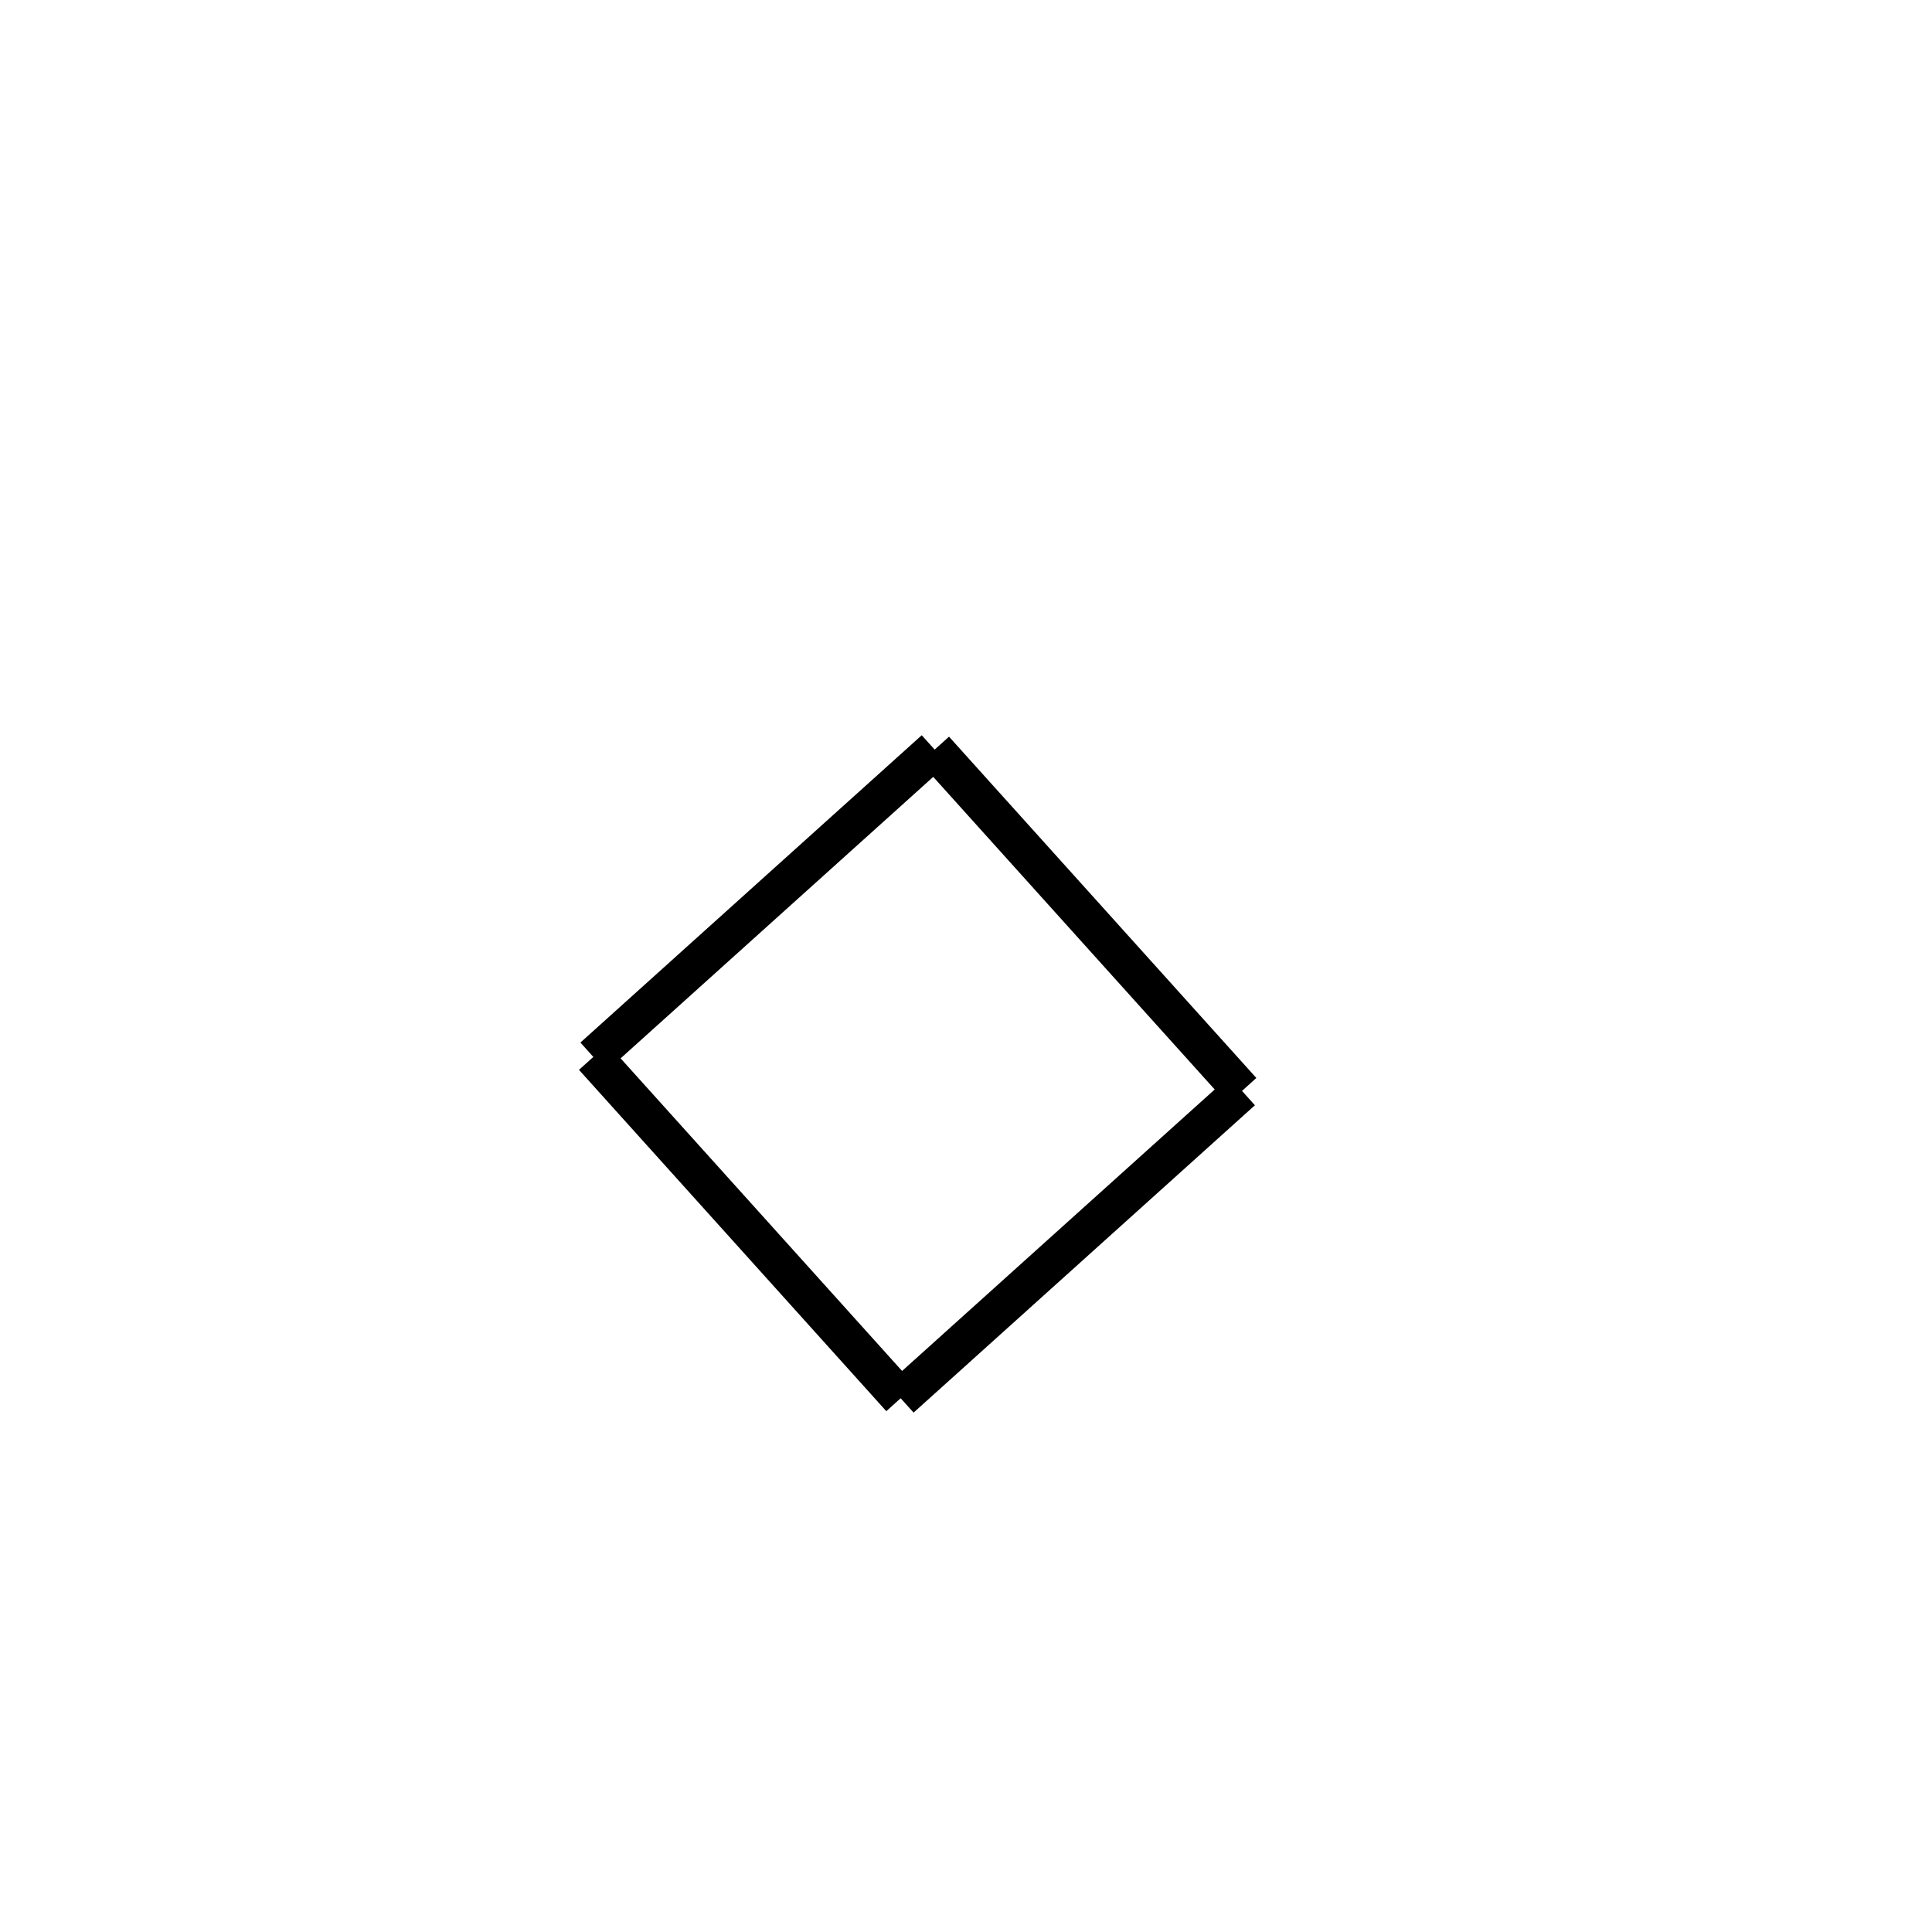
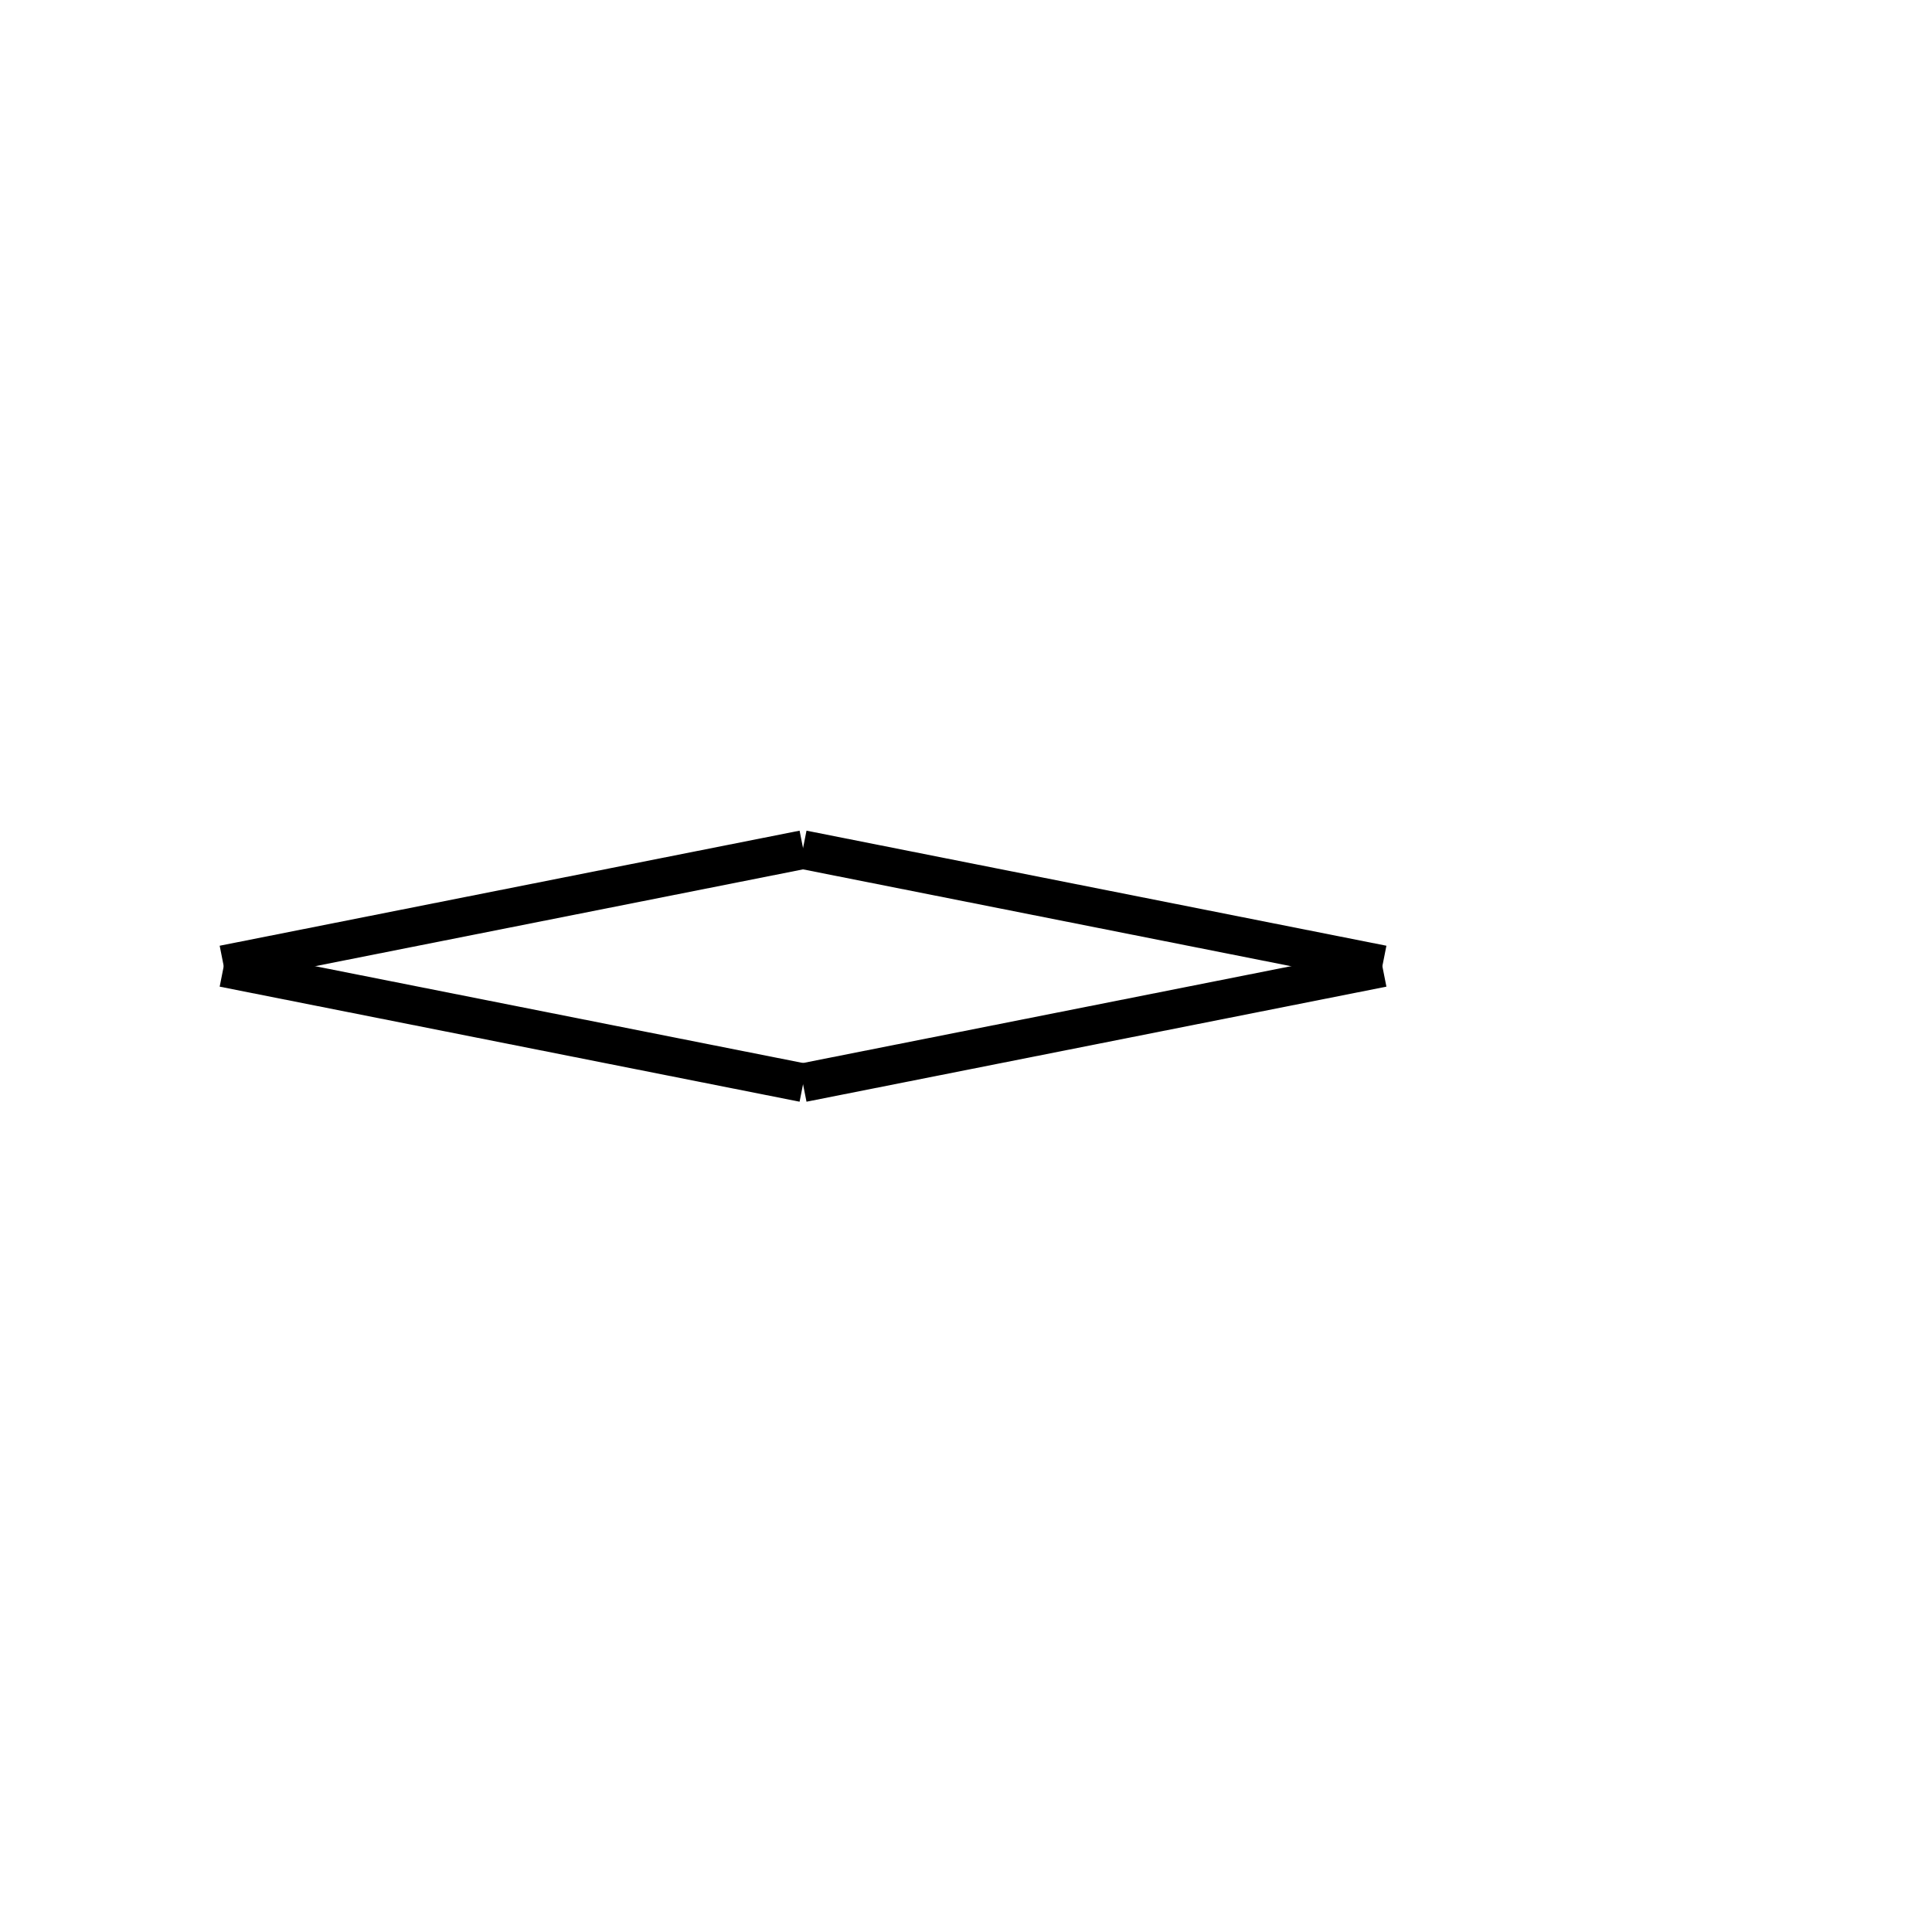
<svg xmlns="http://www.w3.org/2000/svg" height="100" width="100">
  <rect stroke-width="5" stroke="#ffffff" fill="#ffffff" height="100" width="100" y="0" x="0" />
-   <line x1="48.378" y1="38.799" x2="64.285" y2="56.465" stroke-width="2" stroke="black" />
-   <line x1="64.285" y1="56.465" x2="46.618" y2="72.373" stroke-width="2" stroke="black" />
-   <line x1="30.711" y1="54.706" x2="46.618" y2="72.373" stroke-width="2" stroke="black" />
-   <line x1="48.378" y1="38.799" x2="30.711" y2="54.706" stroke-width="2" stroke="black" />
+   <line x1="71.566" y1="50.088" x2="41.55" y2="56.043" stroke-width="2" stroke="black" />
+   <line x1="41.581" y1="56.043" x2="11.565" y2="50.088" stroke-width="2" stroke="black" />
+   <line x1="41.581" y1="43.976" x2="11.565" y2="49.932" stroke-width="2" stroke="black" />
+   <line x1="71.566" y1="49.932" x2="41.55" y2="43.976" stroke-width="2" stroke="black" />
</svg>
